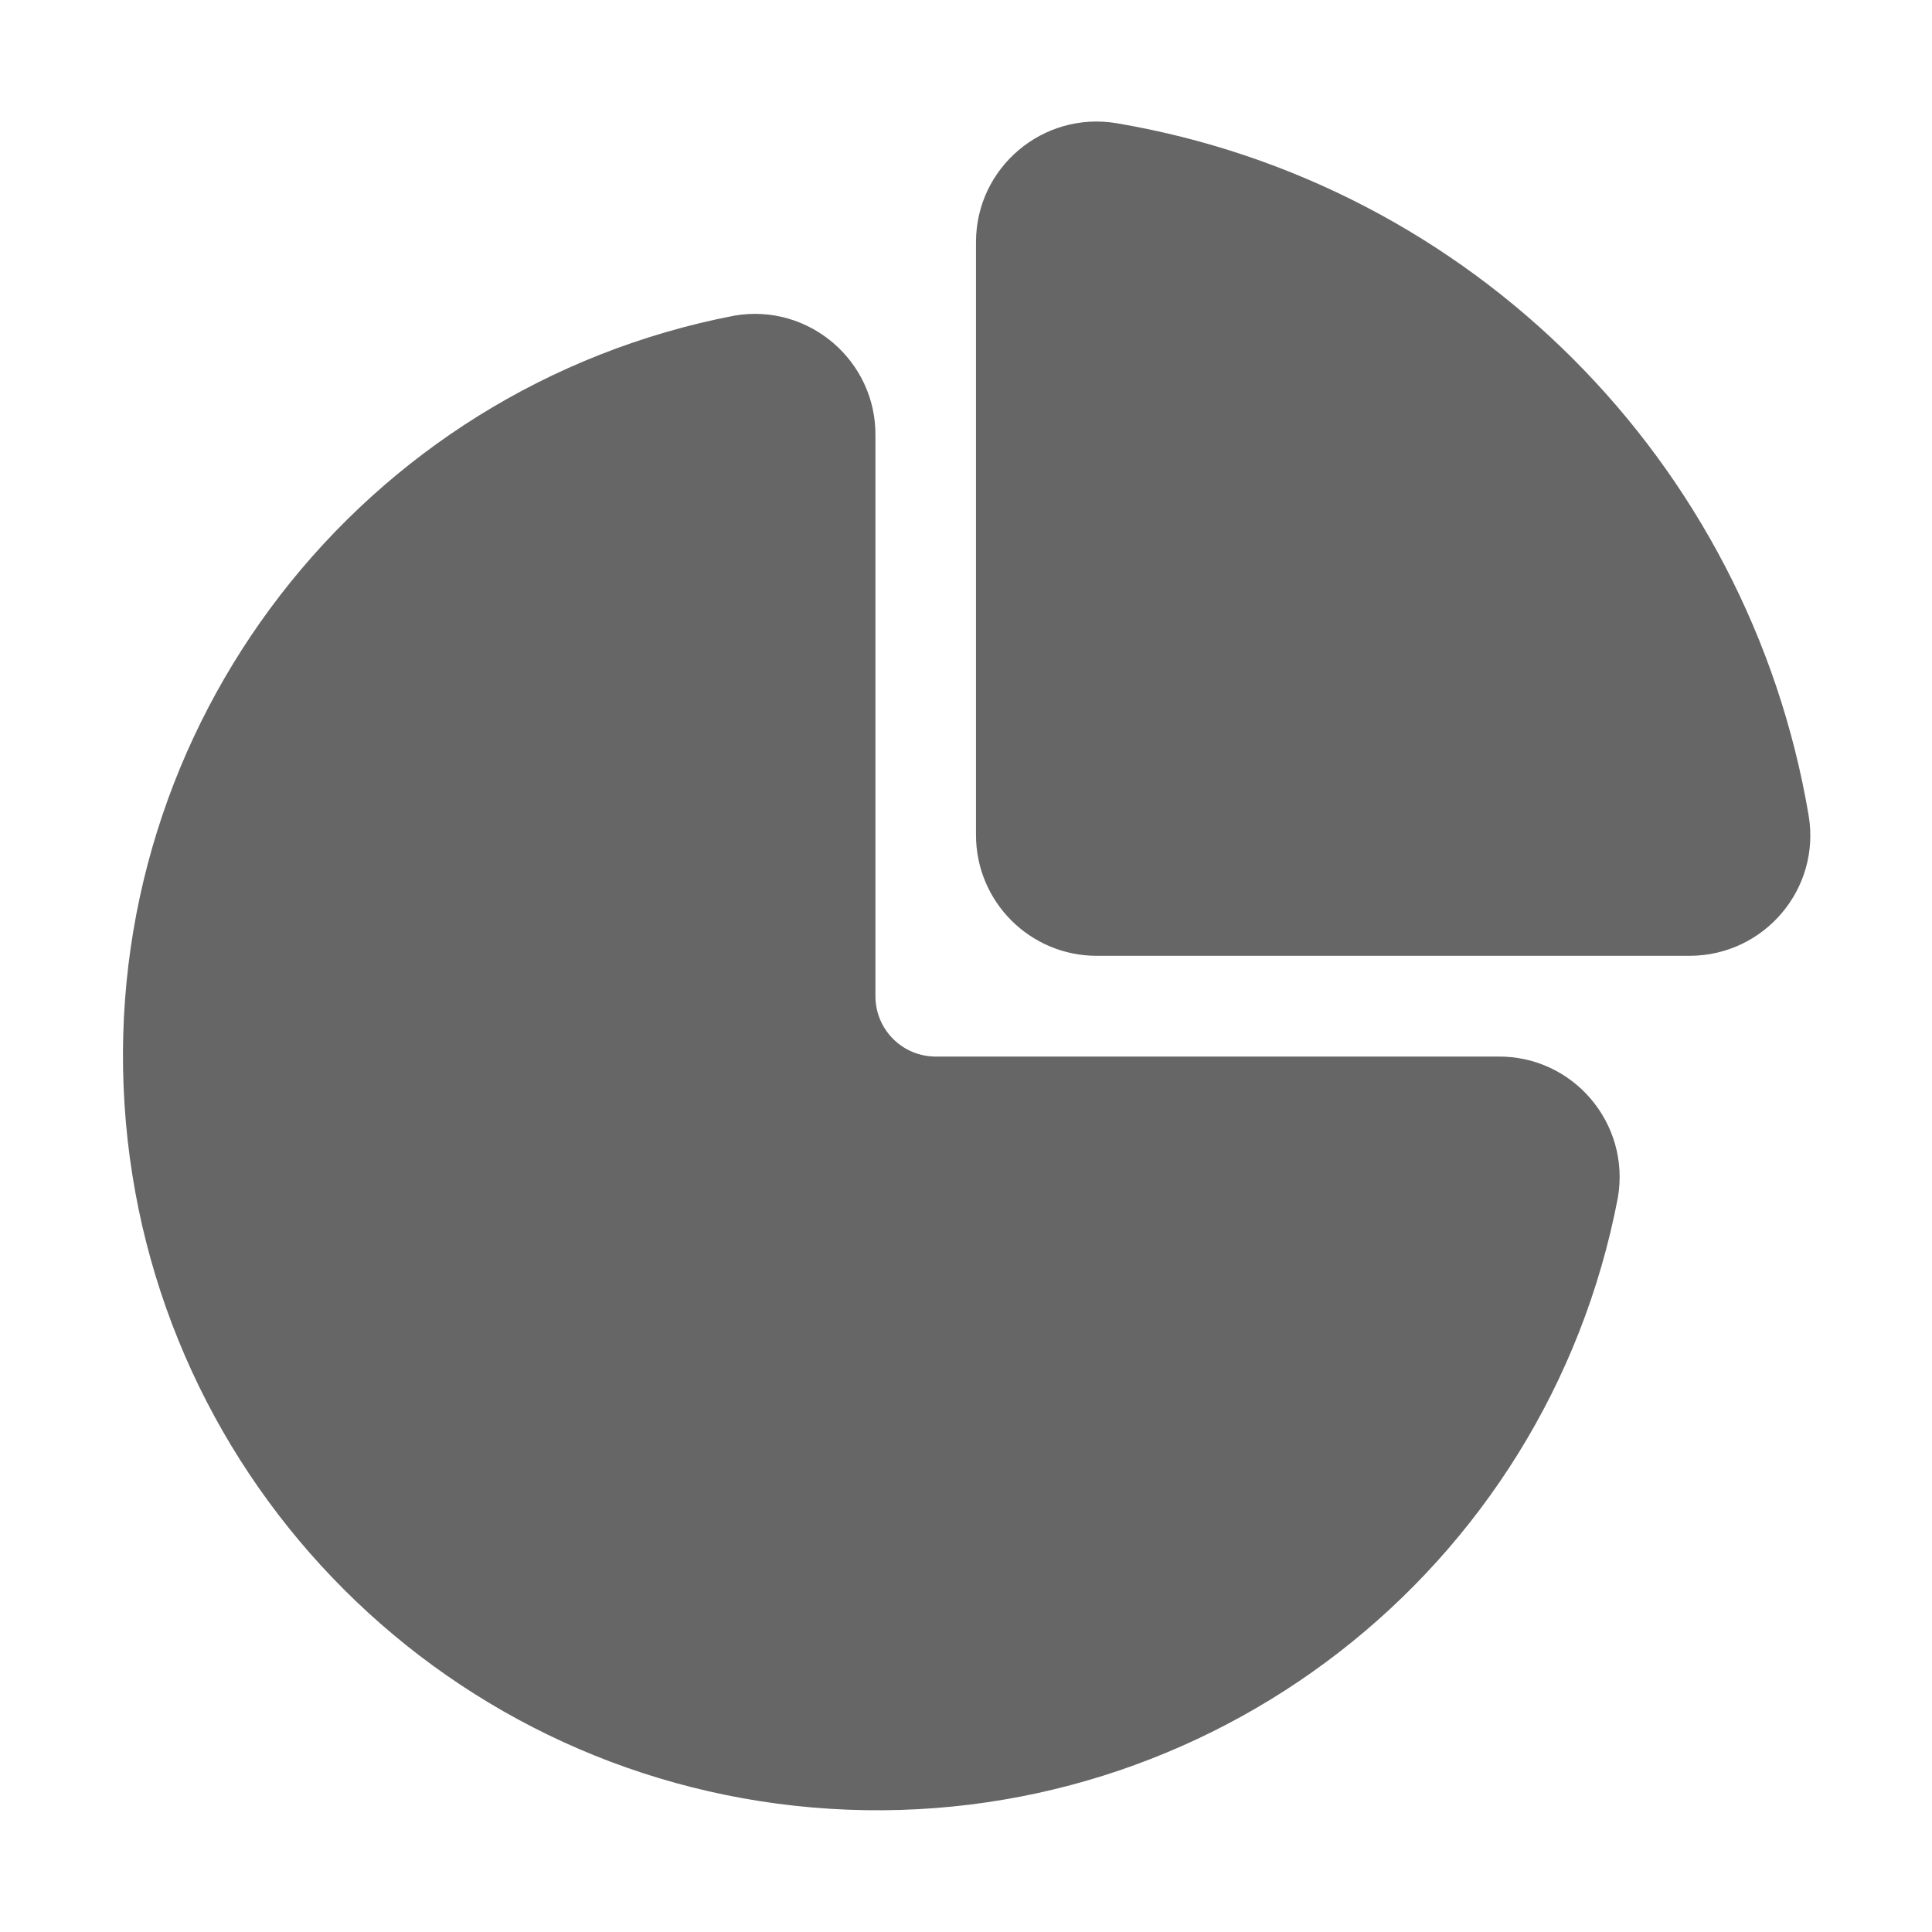
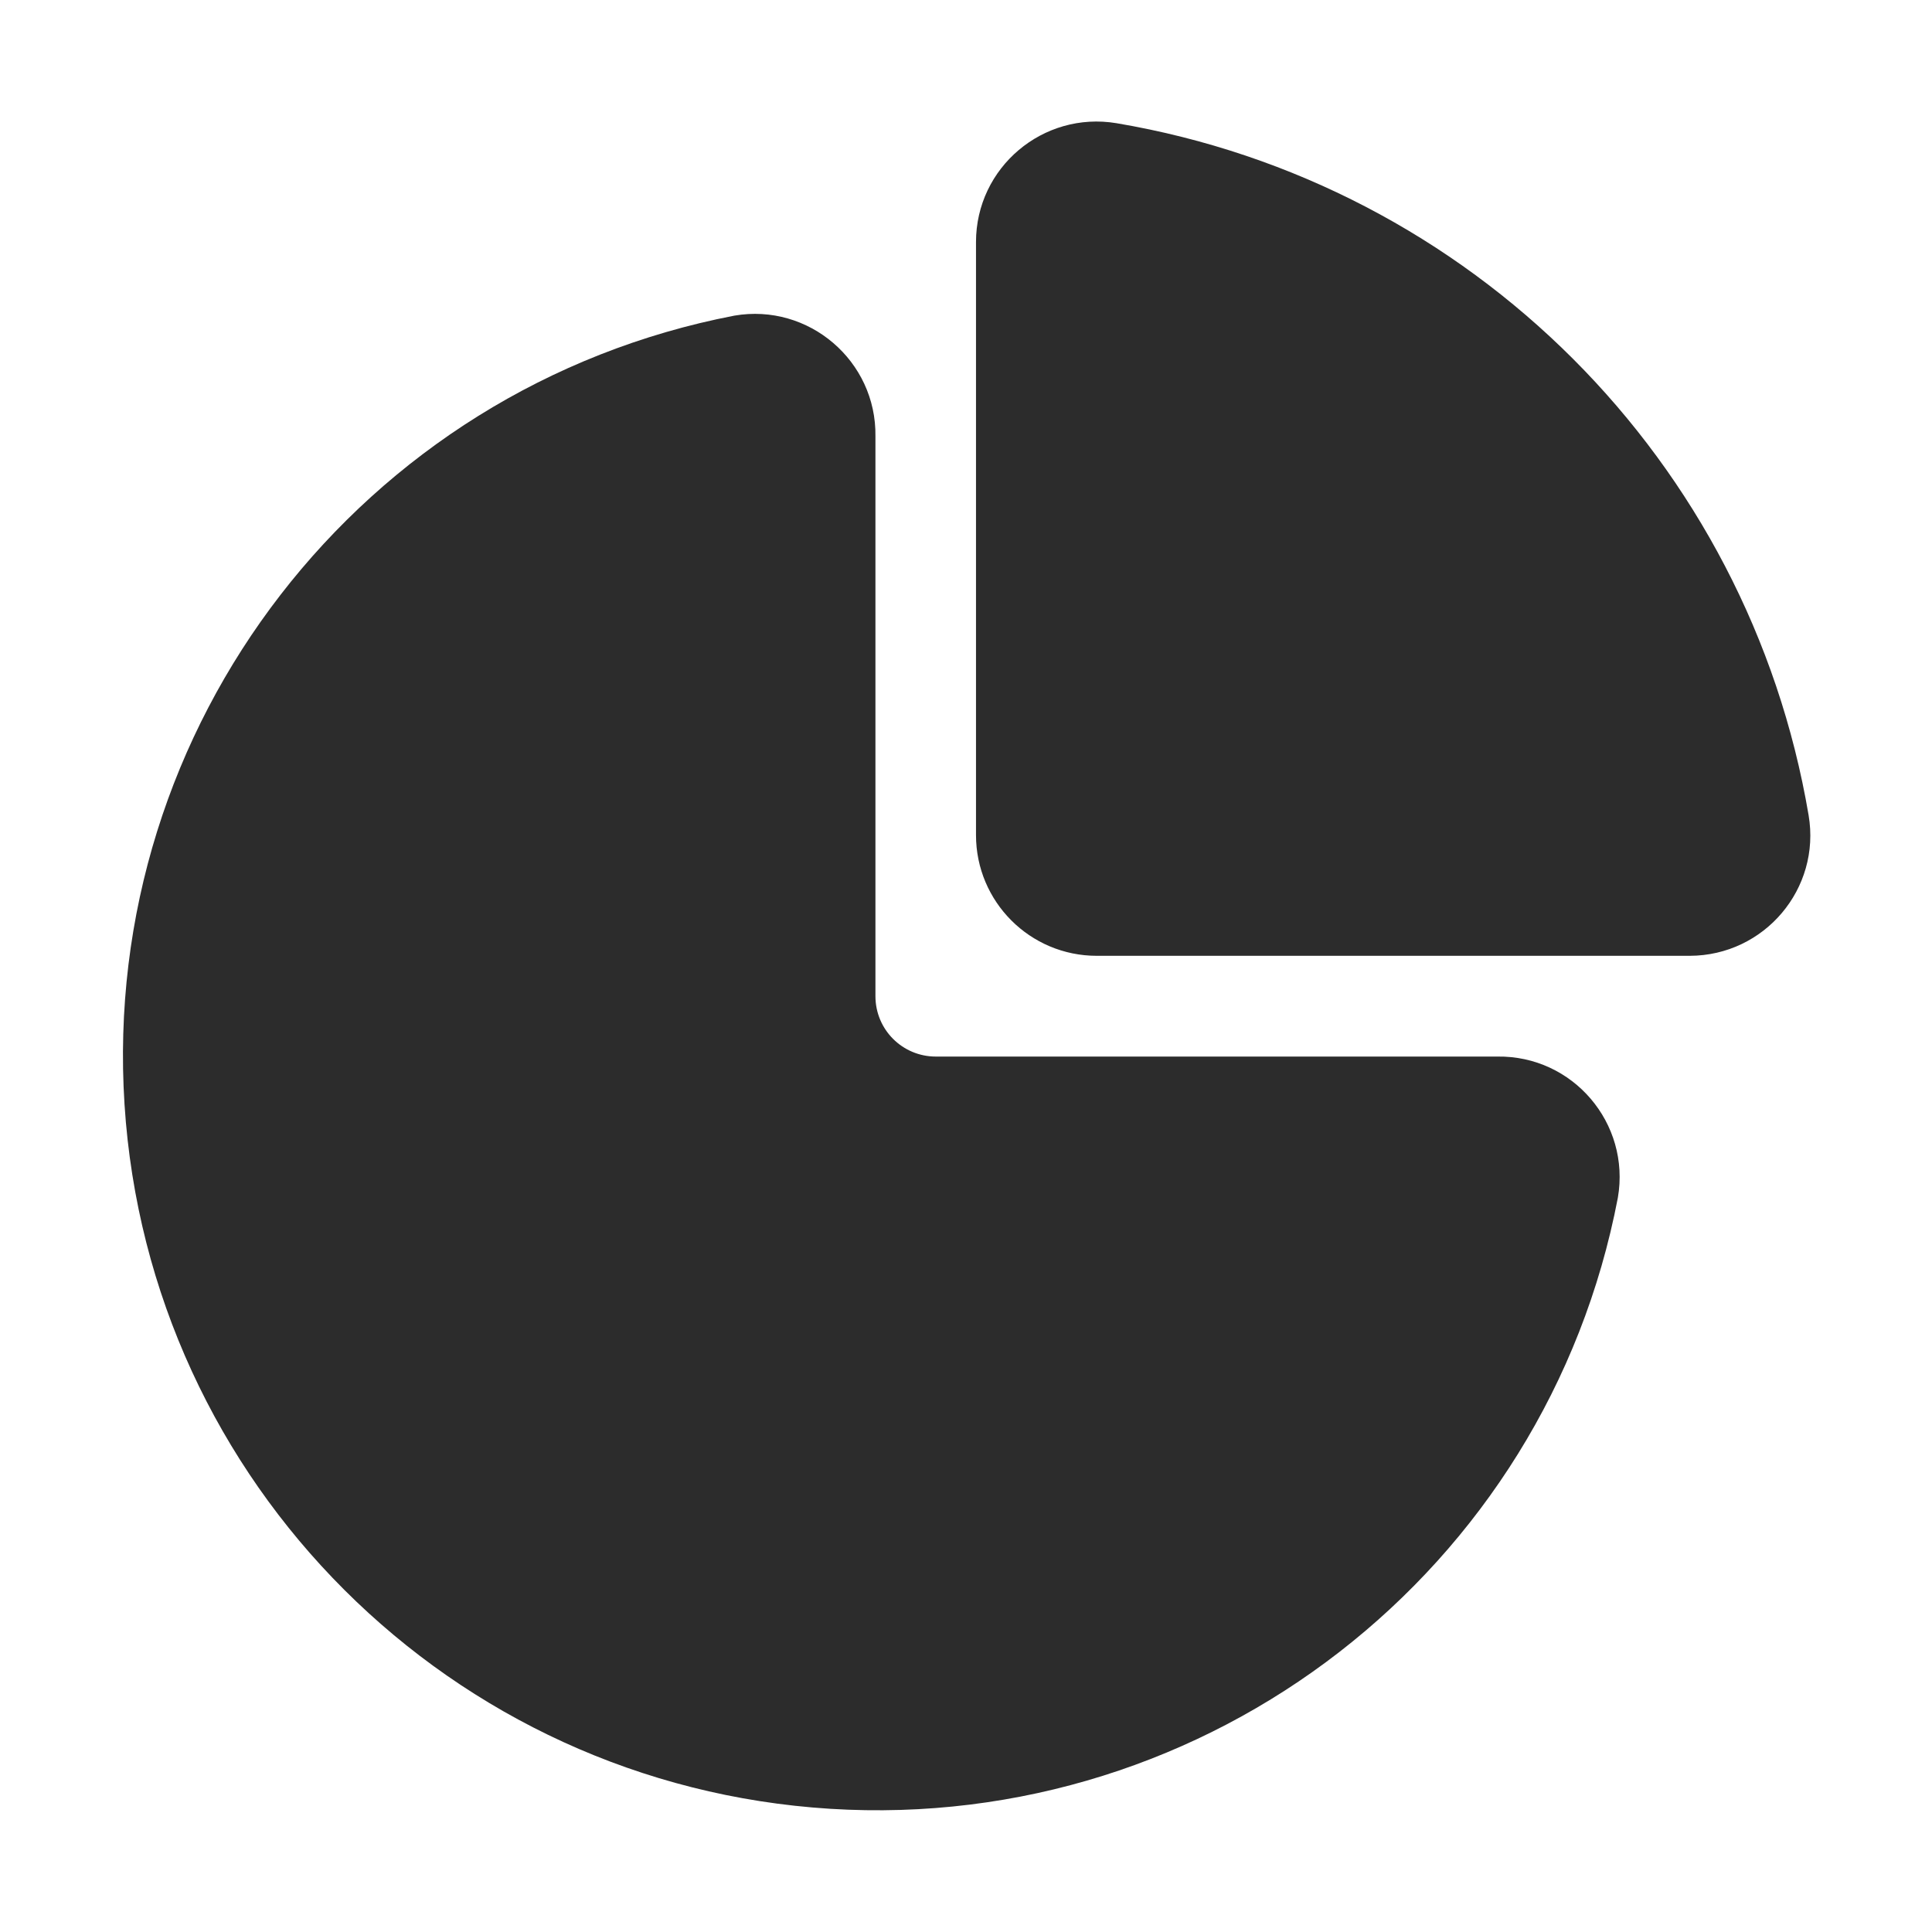
- <svg xmlns="http://www.w3.org/2000/svg" class="icon" width="200px" height="200.00px" viewBox="0 0 1024 1024" version="1.1">
-   <path d="M958.6 432.1c-31.8-187.8-178.9-335-366.8-366.8-39-6.5-74.5 23.5-74.5 63v314.3c0 35.3 28.6 64 64 64h314.3c39.6-0.1 69.6-35.6 63-74.5z" fill="#666666" />
-   <path d="M793.6 560H496c-17.7 0-32-14.3-32-32V231.3c0.6-40-35.4-70.8-74.8-64C191.6 205.4 53.1 384.5 66 585.4c12.9 200.8 173.1 360.8 374 373.3s379.7-126.2 417.5-323.9c6.8-39.5-23.9-75.4-63.9-74.8z" fill="#666666" />
+ <svg xmlns="http://www.w3.org/2000/svg" t="1710310972867" class="icon" viewBox="0 0 1024 1024" version="1.1" p-id="1822" width="200" height="200">
+   <path d="M958.6 432.1c-31.8-187.8-178.9-335-366.8-366.8-39-6.5-74.5 23.5-74.5 63v314.3c0 35.3 28.6 64 64 64h314.3c39.6-0.1 69.6-35.6 63-74.5z" fill="#2c2c2c" p-id="1823" />
+   <path d="M793.6 560H496c-17.7 0-32-14.3-32-32V231.3c0.6-40-35.4-70.8-74.8-64C191.6 205.4 53.1 384.5 66 585.4c12.9 200.8 173.1 360.8 374 373.3s379.7-126.2 417.5-323.9c6.8-39.5-23.9-75.4-63.9-74.8z" fill="#2c2c2c" p-id="1824" />
</svg>
